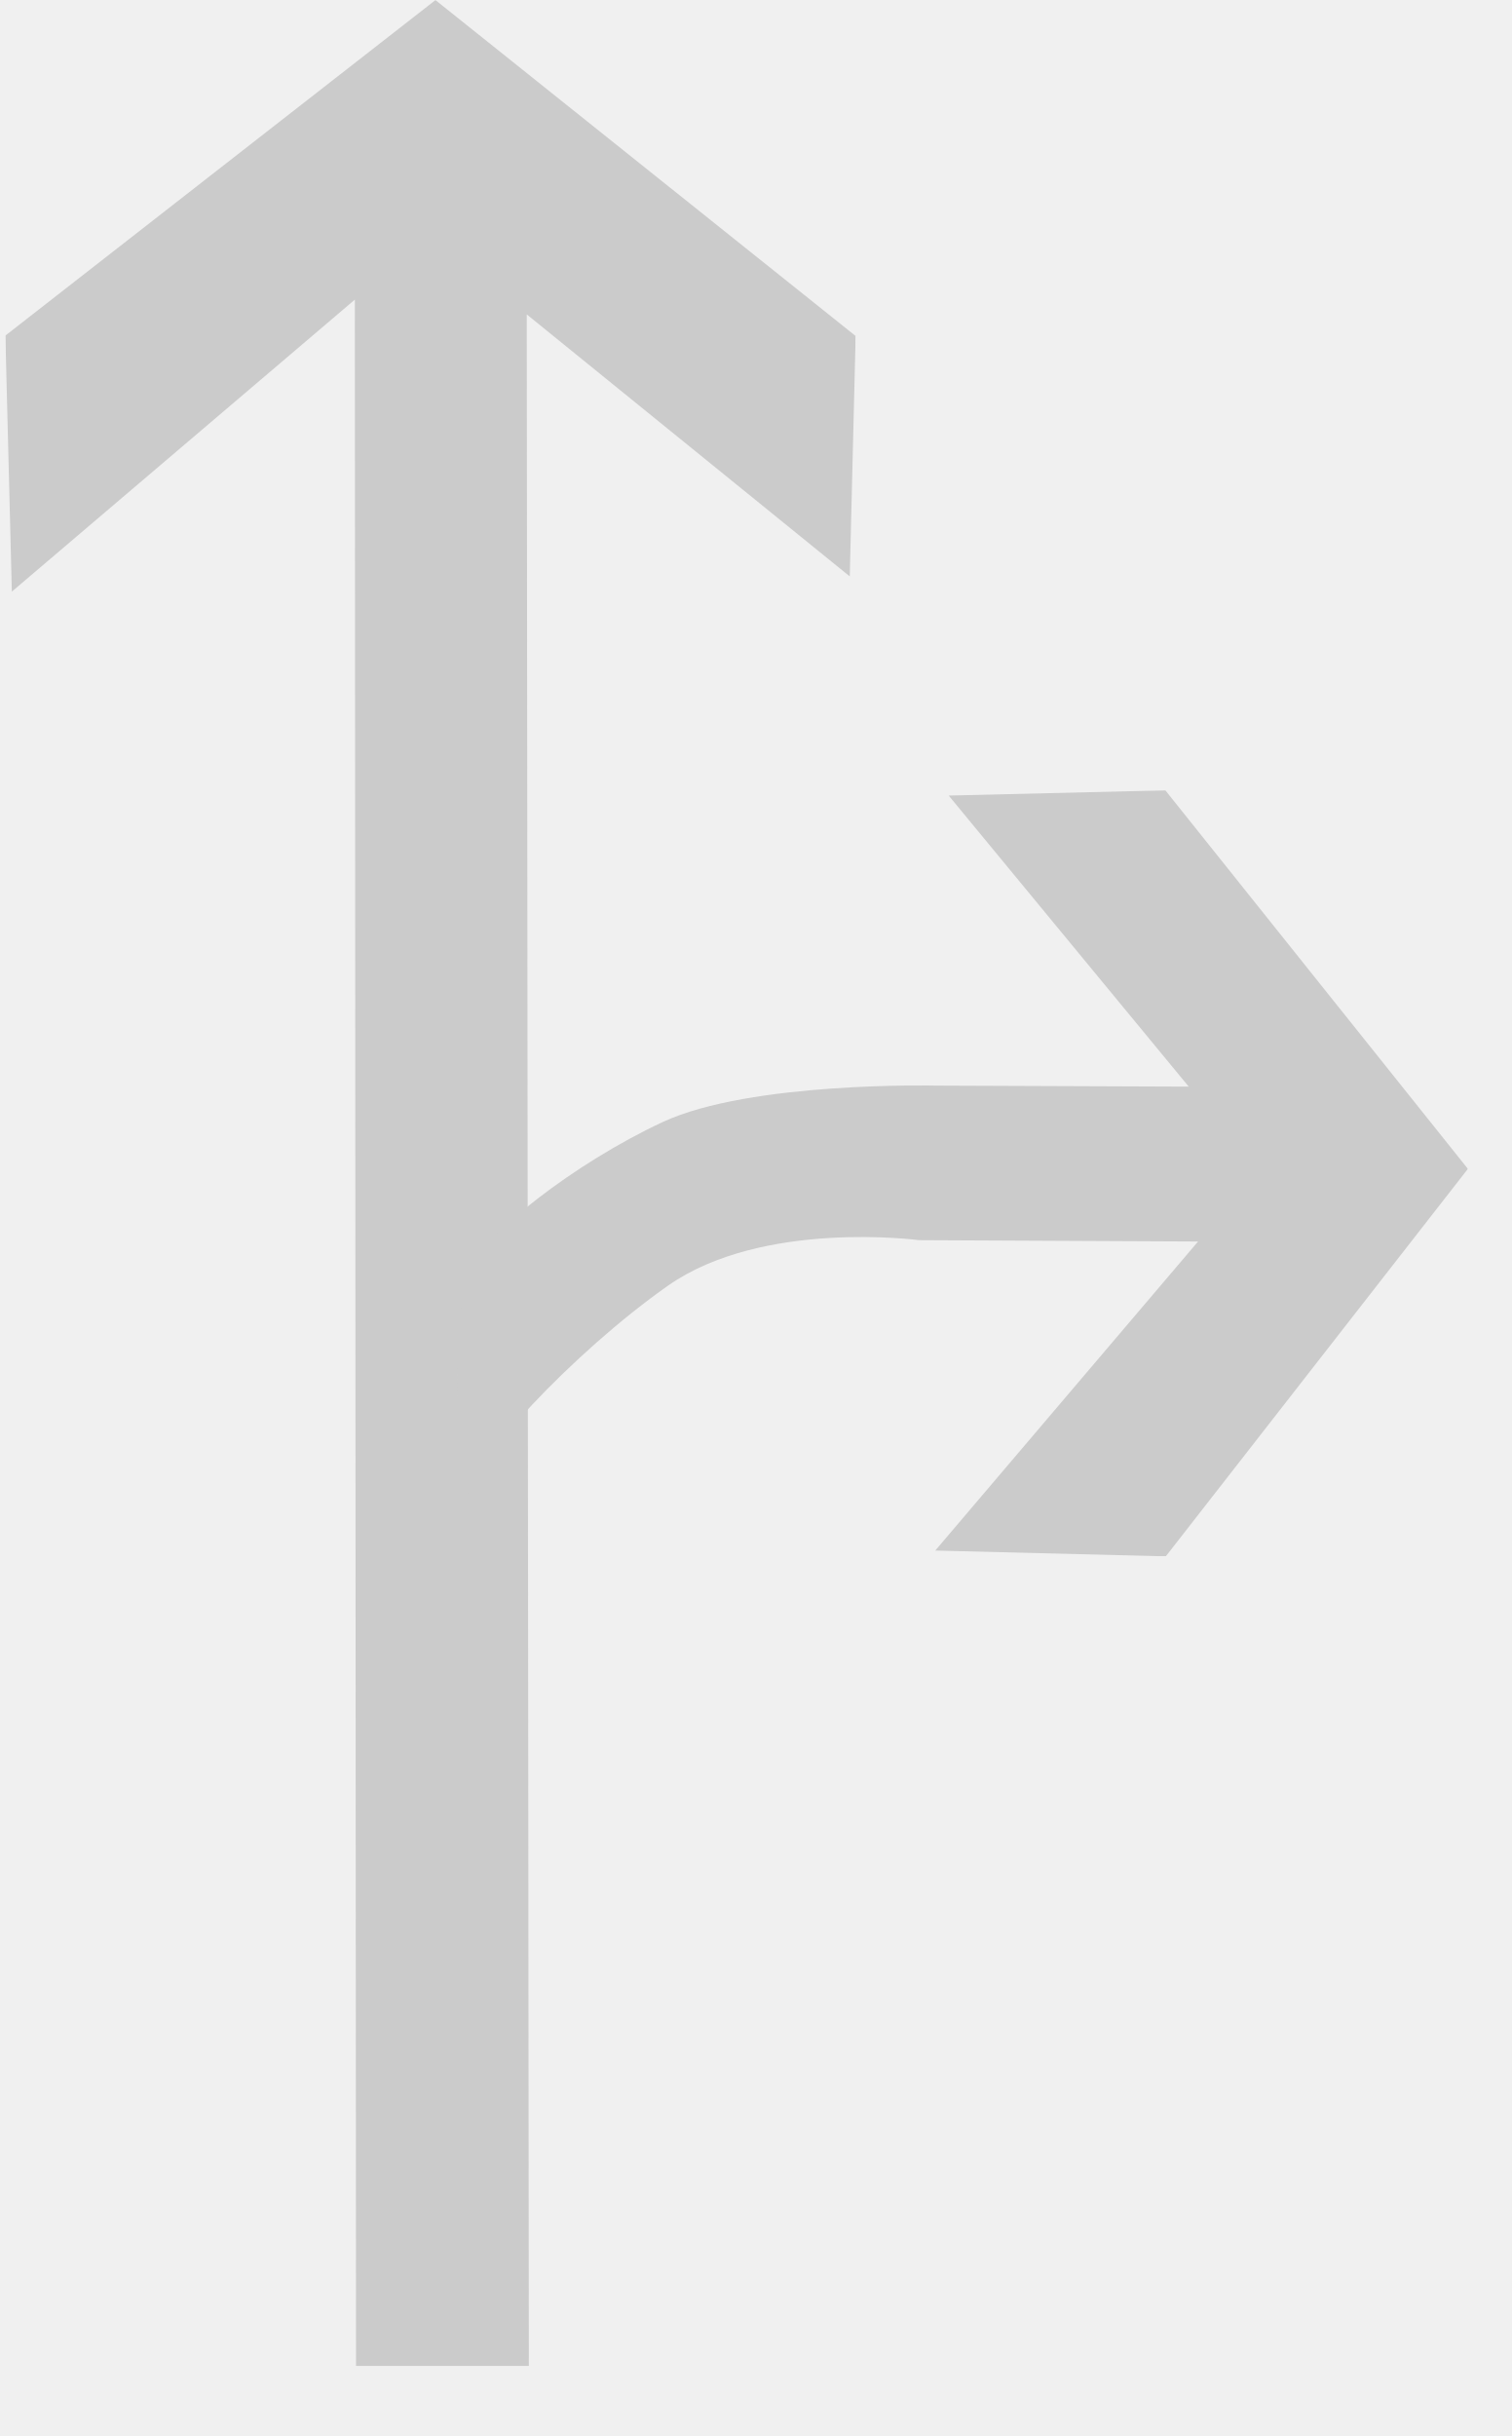
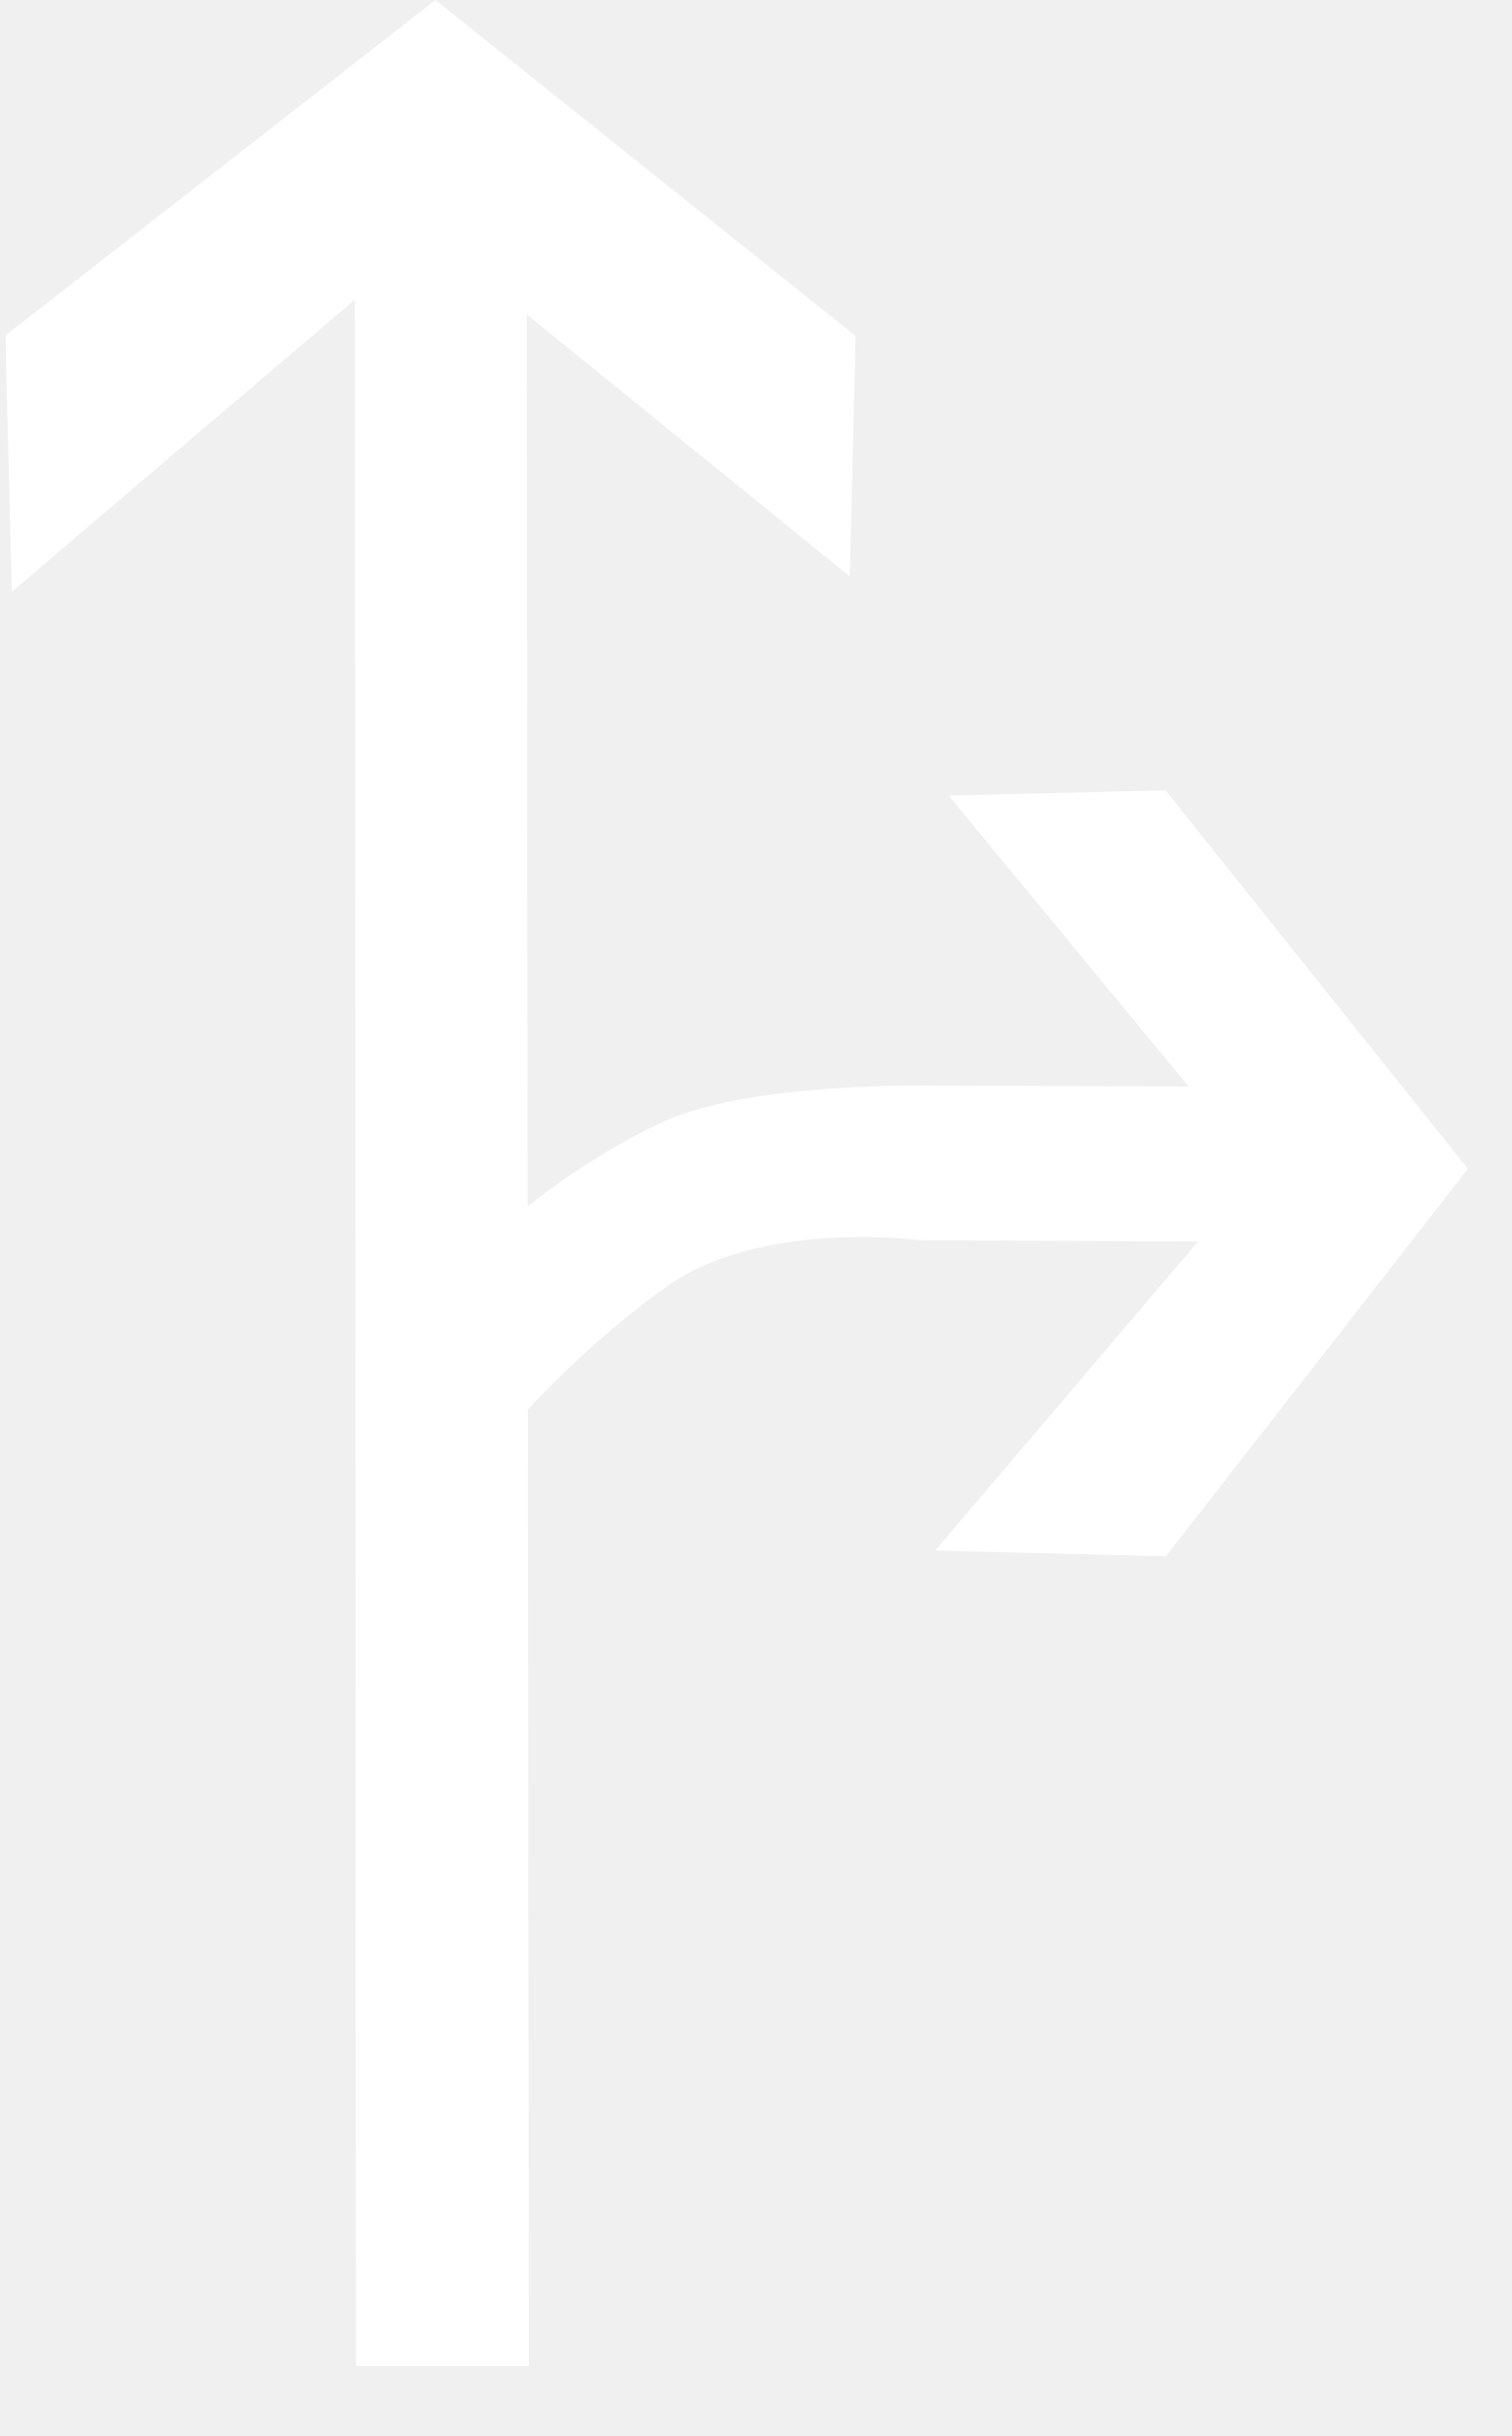
<svg xmlns="http://www.w3.org/2000/svg" xmlns:xlink="http://www.w3.org/1999/xlink" width="18px" height="29px" viewBox="0 0 18 29" version="1.1">
  <defs>
    <polygon id="path-1" points="0.064 0.833 10.188 0.833 10.188 29 0.064 29" />
    <polygon id="path-3" points="0.45 0.241 12.478 0.241 12.478 9.36 0.45 9.36" />
  </defs>
  <g id="待定" stroke="none" stroke-width="1" fill="none" fill-rule="evenodd">
    <g id="工具栏汇总复制" transform="translate(-1676, -616)">
      <g id="编组-25" transform="translate(1382, 615)">
        <g id="5" transform="translate(294, 0)">
          <g id="编组" transform="translate(0, 0.168)">
            <mask id="mask-2" fill="white">
              <use xlink:href="#path-1" />
            </mask>
            <g id="Clip-4" />
-             <polygon id="Fill-3" fill="#CBCBCB" mask="url(#mask-2)" points="6.297 29 6.272 4.575 10.118 7.694 10.188 4.832 5.185 0.833 0.064 4.827 0.141 7.875 4.225 4.399 4.239 29" />
+             <polygon id="Fill-3" fill="#FFFFFF" mask="url(#mask-2)" points="6.297 29 6.272 4.575 10.118 7.694 10.188 4.832 5.185 0.833 0.064 4.827 0.141 7.875 4.225 4.399 4.239 29" />
          </g>
          <g id="编组" transform="translate(5, 10.168)">
            <mask id="mask-4" fill="white">
              <use xlink:href="#path-3" />
            </mask>
            <g id="Clip-6" />
-             <path d="M0.587,5.957 C0.731,5.547 1.845,4.675 2.892,4.189 C3.938,3.703 6.145,3.756 6.145,3.756 L9.154,3.768 L6.296,0.303 L8.876,0.241 L12.478,4.747 L8.881,9.36 L6.136,9.291 L9.265,5.612 L5.944,5.596 C5.944,5.596 4.082,5.346 2.953,6.138 C1.826,6.93 0.569,8.279 0.563,8.665 C0.551,9.437 0.3,6.775 0.587,5.957" id="Fill-5" fill="#CBCBCB" mask="url(#mask-4)" />
+             <path d="M0.587,5.957 C0.731,5.547 1.845,4.675 2.892,4.189 C3.938,3.703 6.145,3.756 6.145,3.756 L9.154,3.768 L6.296,0.303 L8.876,0.241 L12.478,4.747 L8.881,9.36 L6.136,9.291 L9.265,5.612 L5.944,5.596 C5.944,5.596 4.082,5.346 2.953,6.138 C1.826,6.93 0.569,8.279 0.563,8.665 C0.551,9.437 0.3,6.775 0.587,5.957" id="Fill-5" fill="#FFFFFF" mask="url(#mask-4)" />
          </g>
        </g>
      </g>
    </g>
  </g>
</svg>
